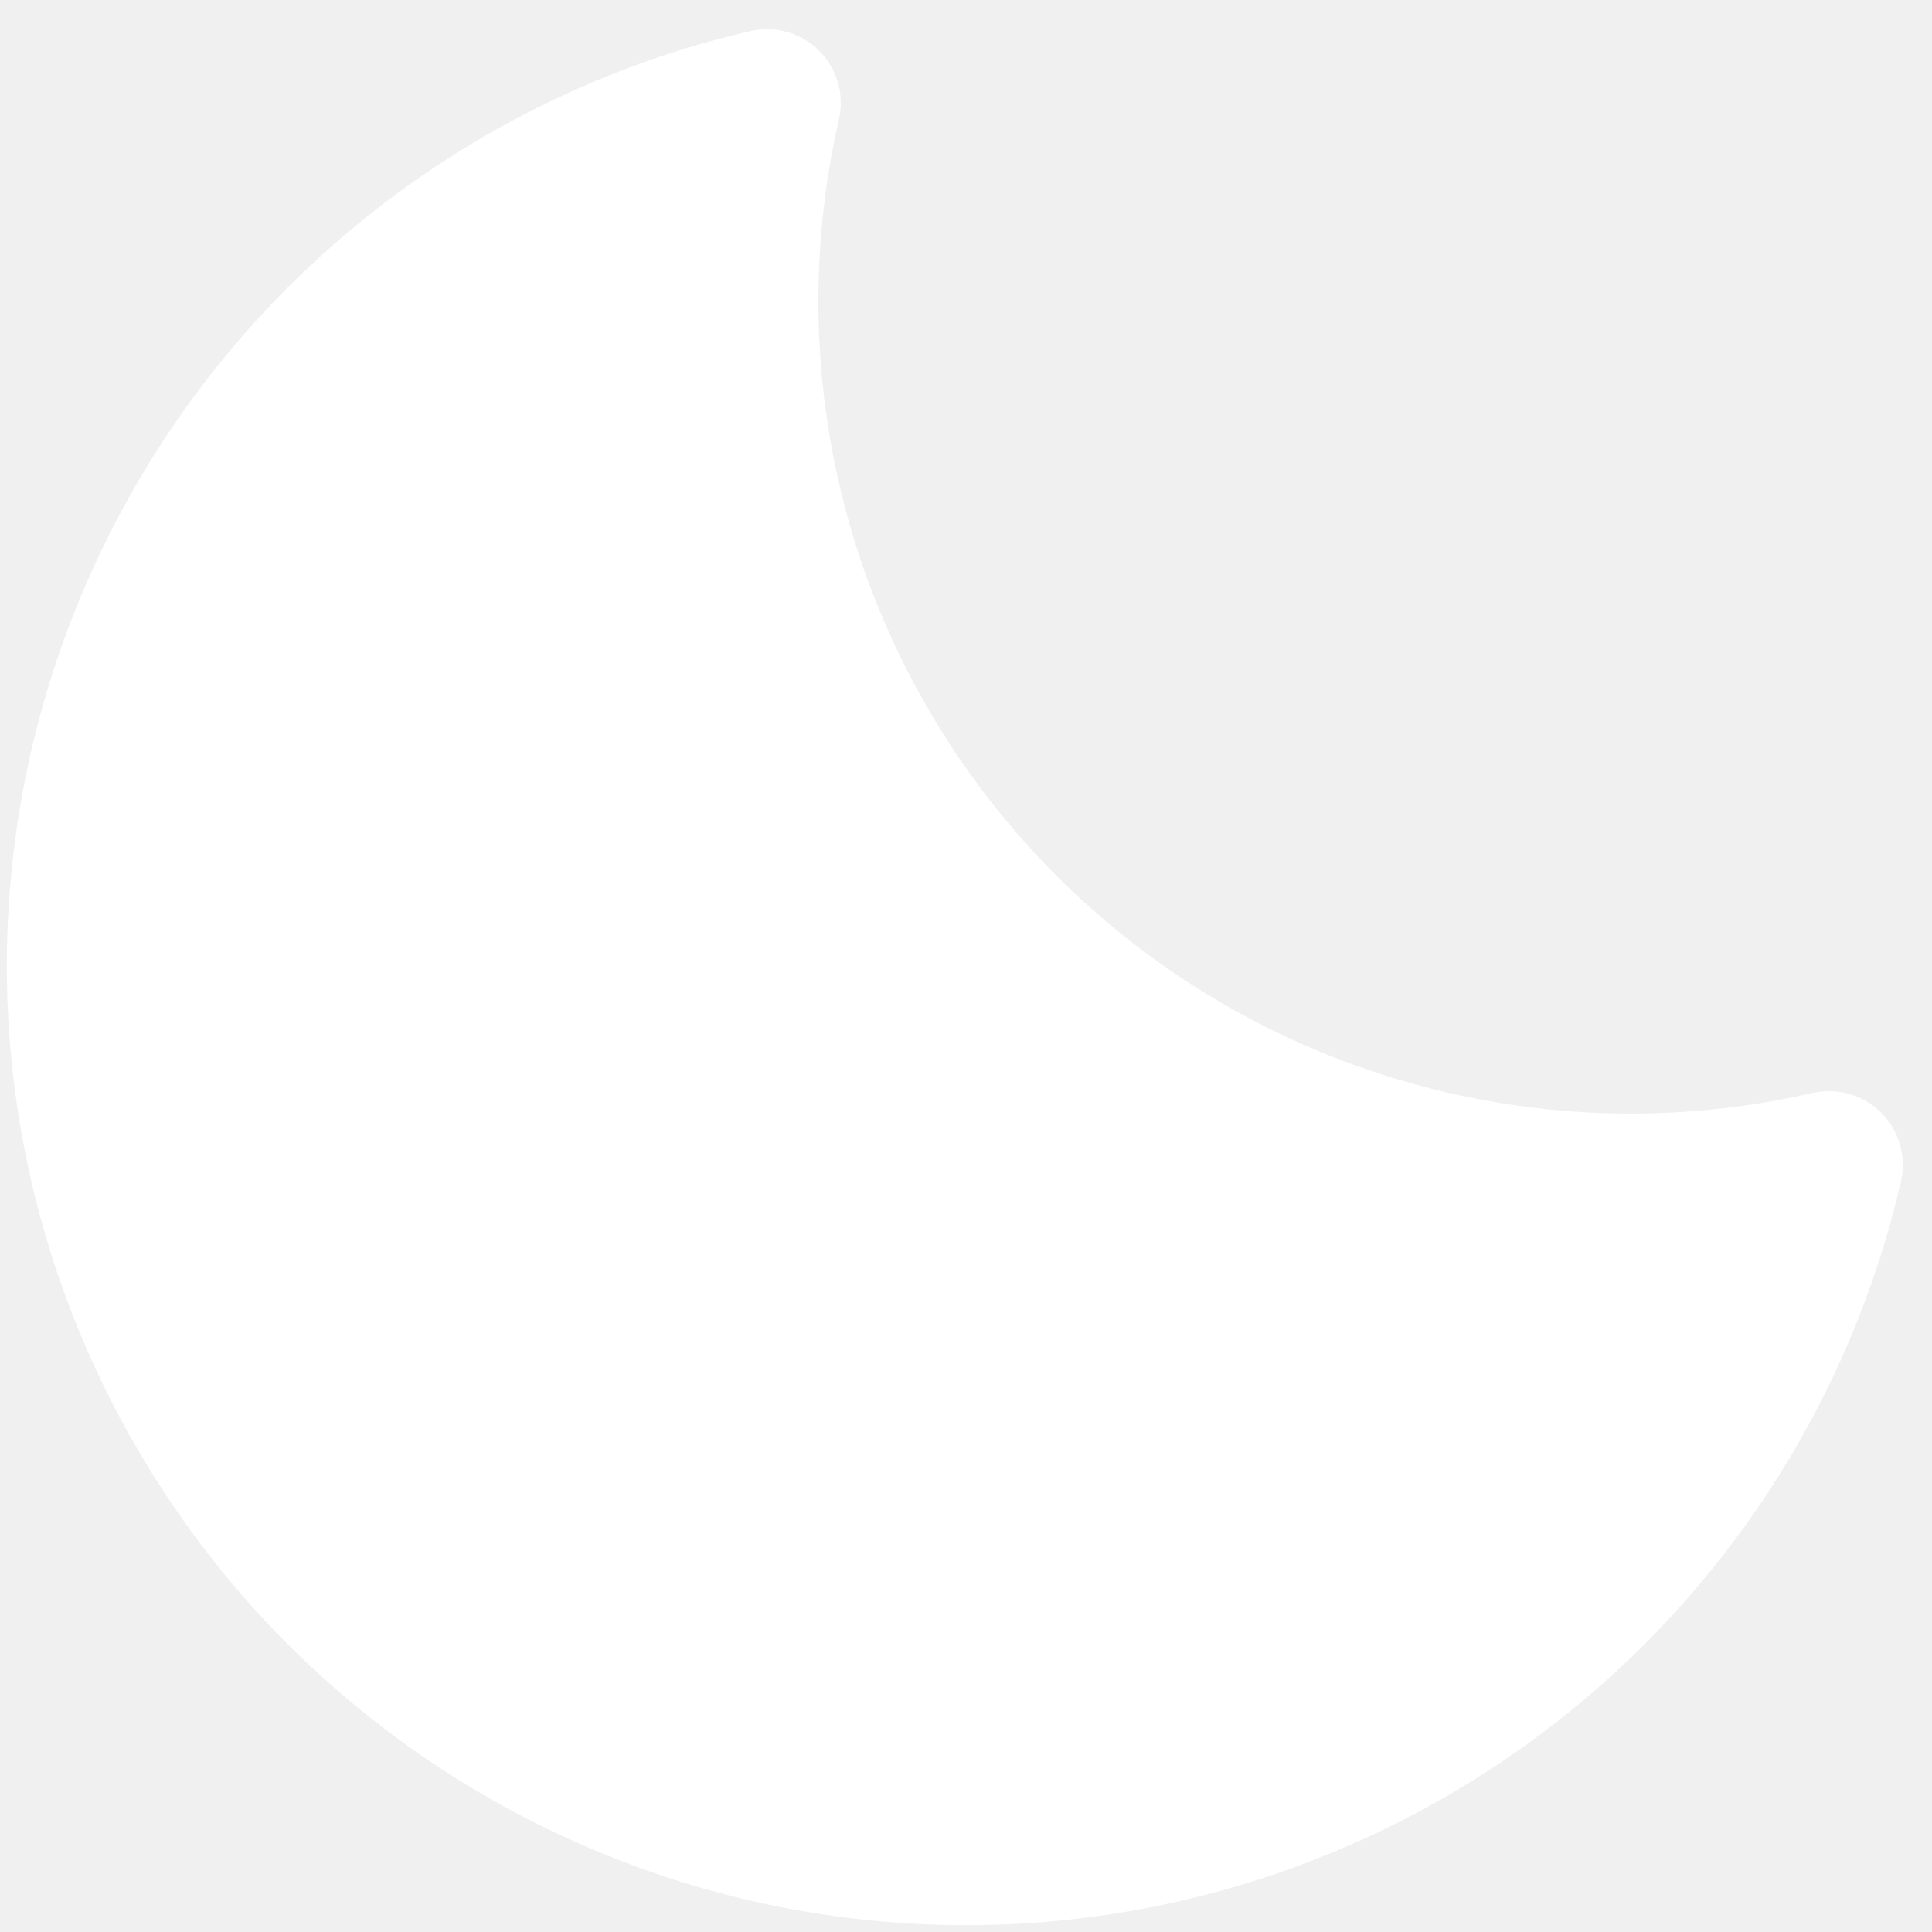
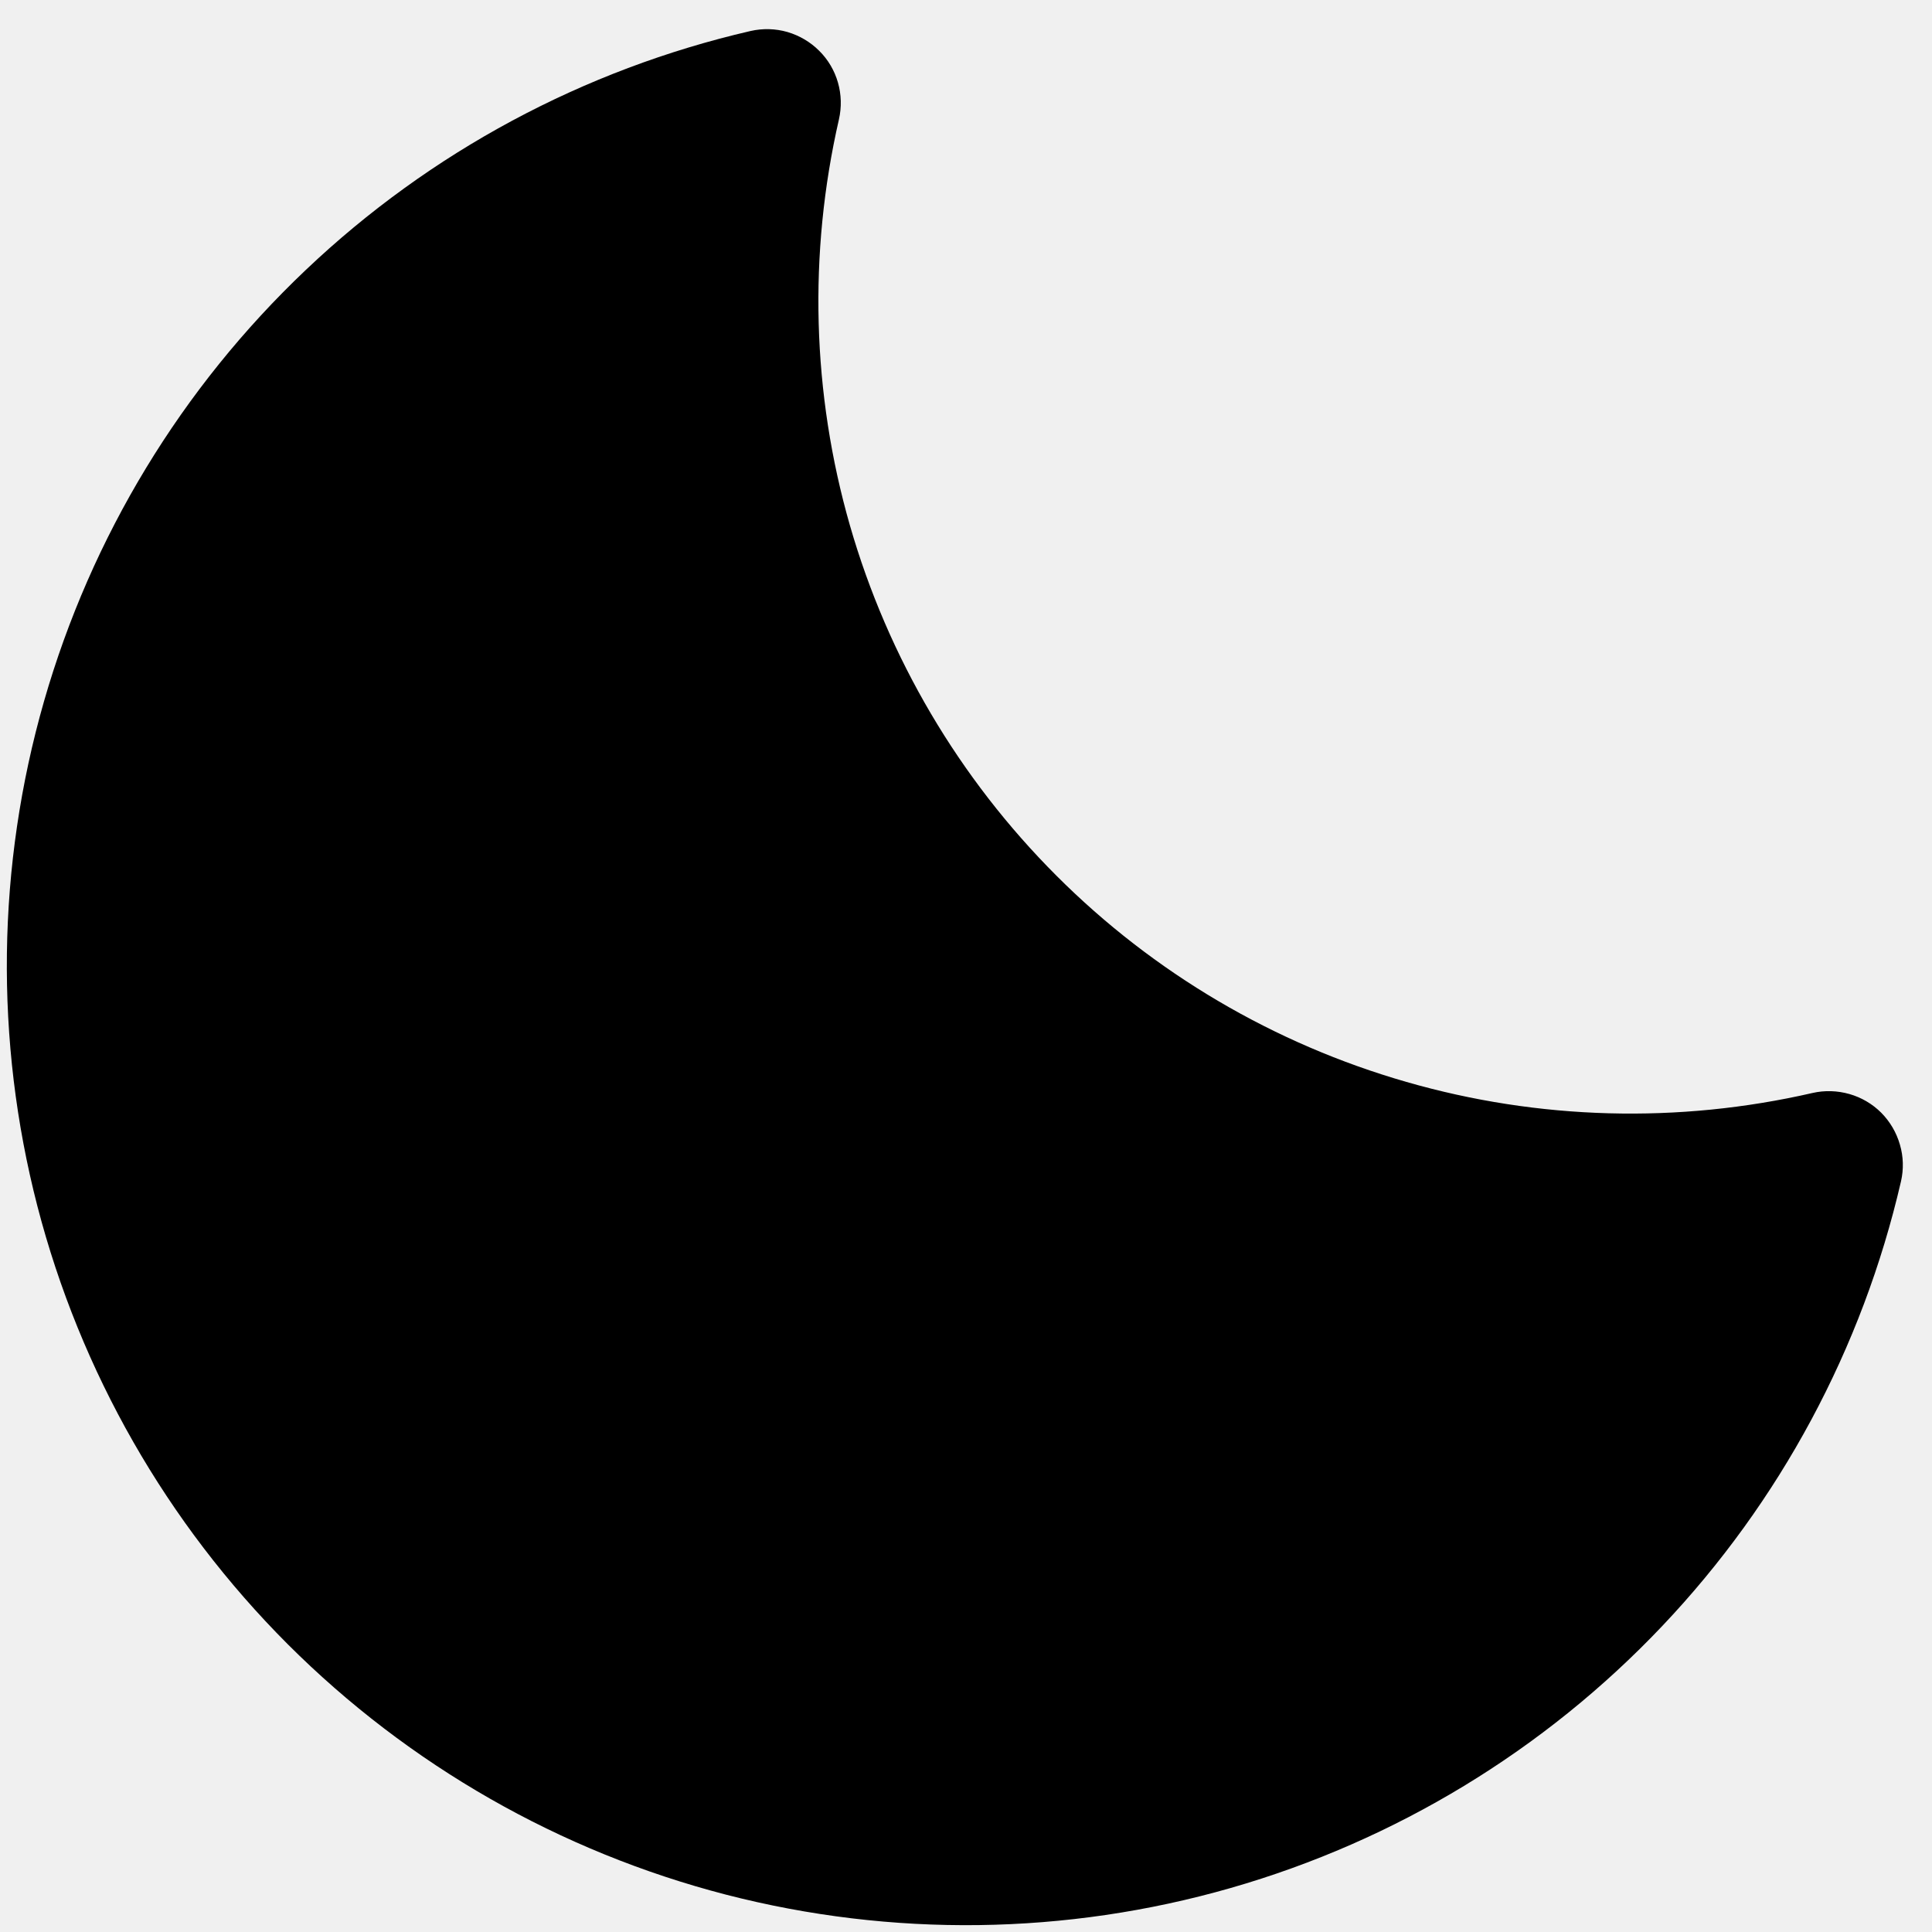
- <svg xmlns="http://www.w3.org/2000/svg" fill="none" height="18" viewBox="0 0 18 18" width="18">
-   <path d="M17.711 11.007C17.352 12.562 16.584 13.992 15.486 15.15C14.388 16.308 13 17.15 11.466 17.59C9.932 18.03 8.309 18.051 6.764 17.652C5.219 17.252 3.81 16.447 2.681 15.319C1.553 14.19 0.748 12.781 0.348 11.236C-0.051 9.691 -0.03 8.068 0.41 6.534C0.85 5 1.692 3.612 2.85 2.514C4.007 1.416 5.438 0.648 6.992 0.289C7.106 0.263 7.224 0.266 7.336 0.298C7.448 0.331 7.55 0.391 7.632 0.473C7.715 0.555 7.775 0.657 7.807 0.769C7.839 0.881 7.842 0.999 7.816 1.113C7.53 2.363 7.565 3.665 7.919 4.897C8.274 6.129 8.935 7.251 9.842 8.158C10.748 9.065 11.871 9.726 13.103 10.08C14.335 10.435 15.637 10.47 16.887 10.183C17 10.157 17.119 10.161 17.231 10.193C17.343 10.225 17.445 10.285 17.527 10.367C17.609 10.45 17.669 10.552 17.701 10.664C17.734 10.776 17.737 10.894 17.711 11.007Z" fill="white" />
+ <svg xmlns="http://www.w3.org/2000/svg" height="18" viewBox="0 0 18 18" width="18">
+   <path d="M17.711 11.007C17.352 12.562 16.584 13.992 15.486 15.15C14.388 16.308 13 17.15 11.466 17.59C9.932 18.03 8.309 18.051 6.764 17.652C5.219 17.252 3.81 16.447 2.681 15.319C1.553 14.19 0.748 12.781 0.348 11.236C-0.051 9.691 -0.03 8.068 0.41 6.534C0.85 5 1.692 3.612 2.85 2.514C4.007 1.416 5.438 0.648 6.992 0.289C7.106 0.263 7.224 0.266 7.336 0.298C7.448 0.331 7.55 0.391 7.632 0.473C7.715 0.555 7.775 0.657 7.807 0.769C7.839 0.881 7.842 0.999 7.816 1.113C7.53 2.363 7.565 3.665 7.919 4.897C8.274 6.129 8.935 7.251 9.842 8.158C10.748 9.065 11.871 9.726 13.103 10.08C14.335 10.435 15.637 10.47 16.887 10.183C17 10.157 17.119 10.161 17.231 10.193C17.343 10.225 17.445 10.285 17.527 10.367C17.609 10.45 17.669 10.552 17.701 10.664C17.734 10.776 17.737 10.894 17.711 11.007Z" />
</svg>
